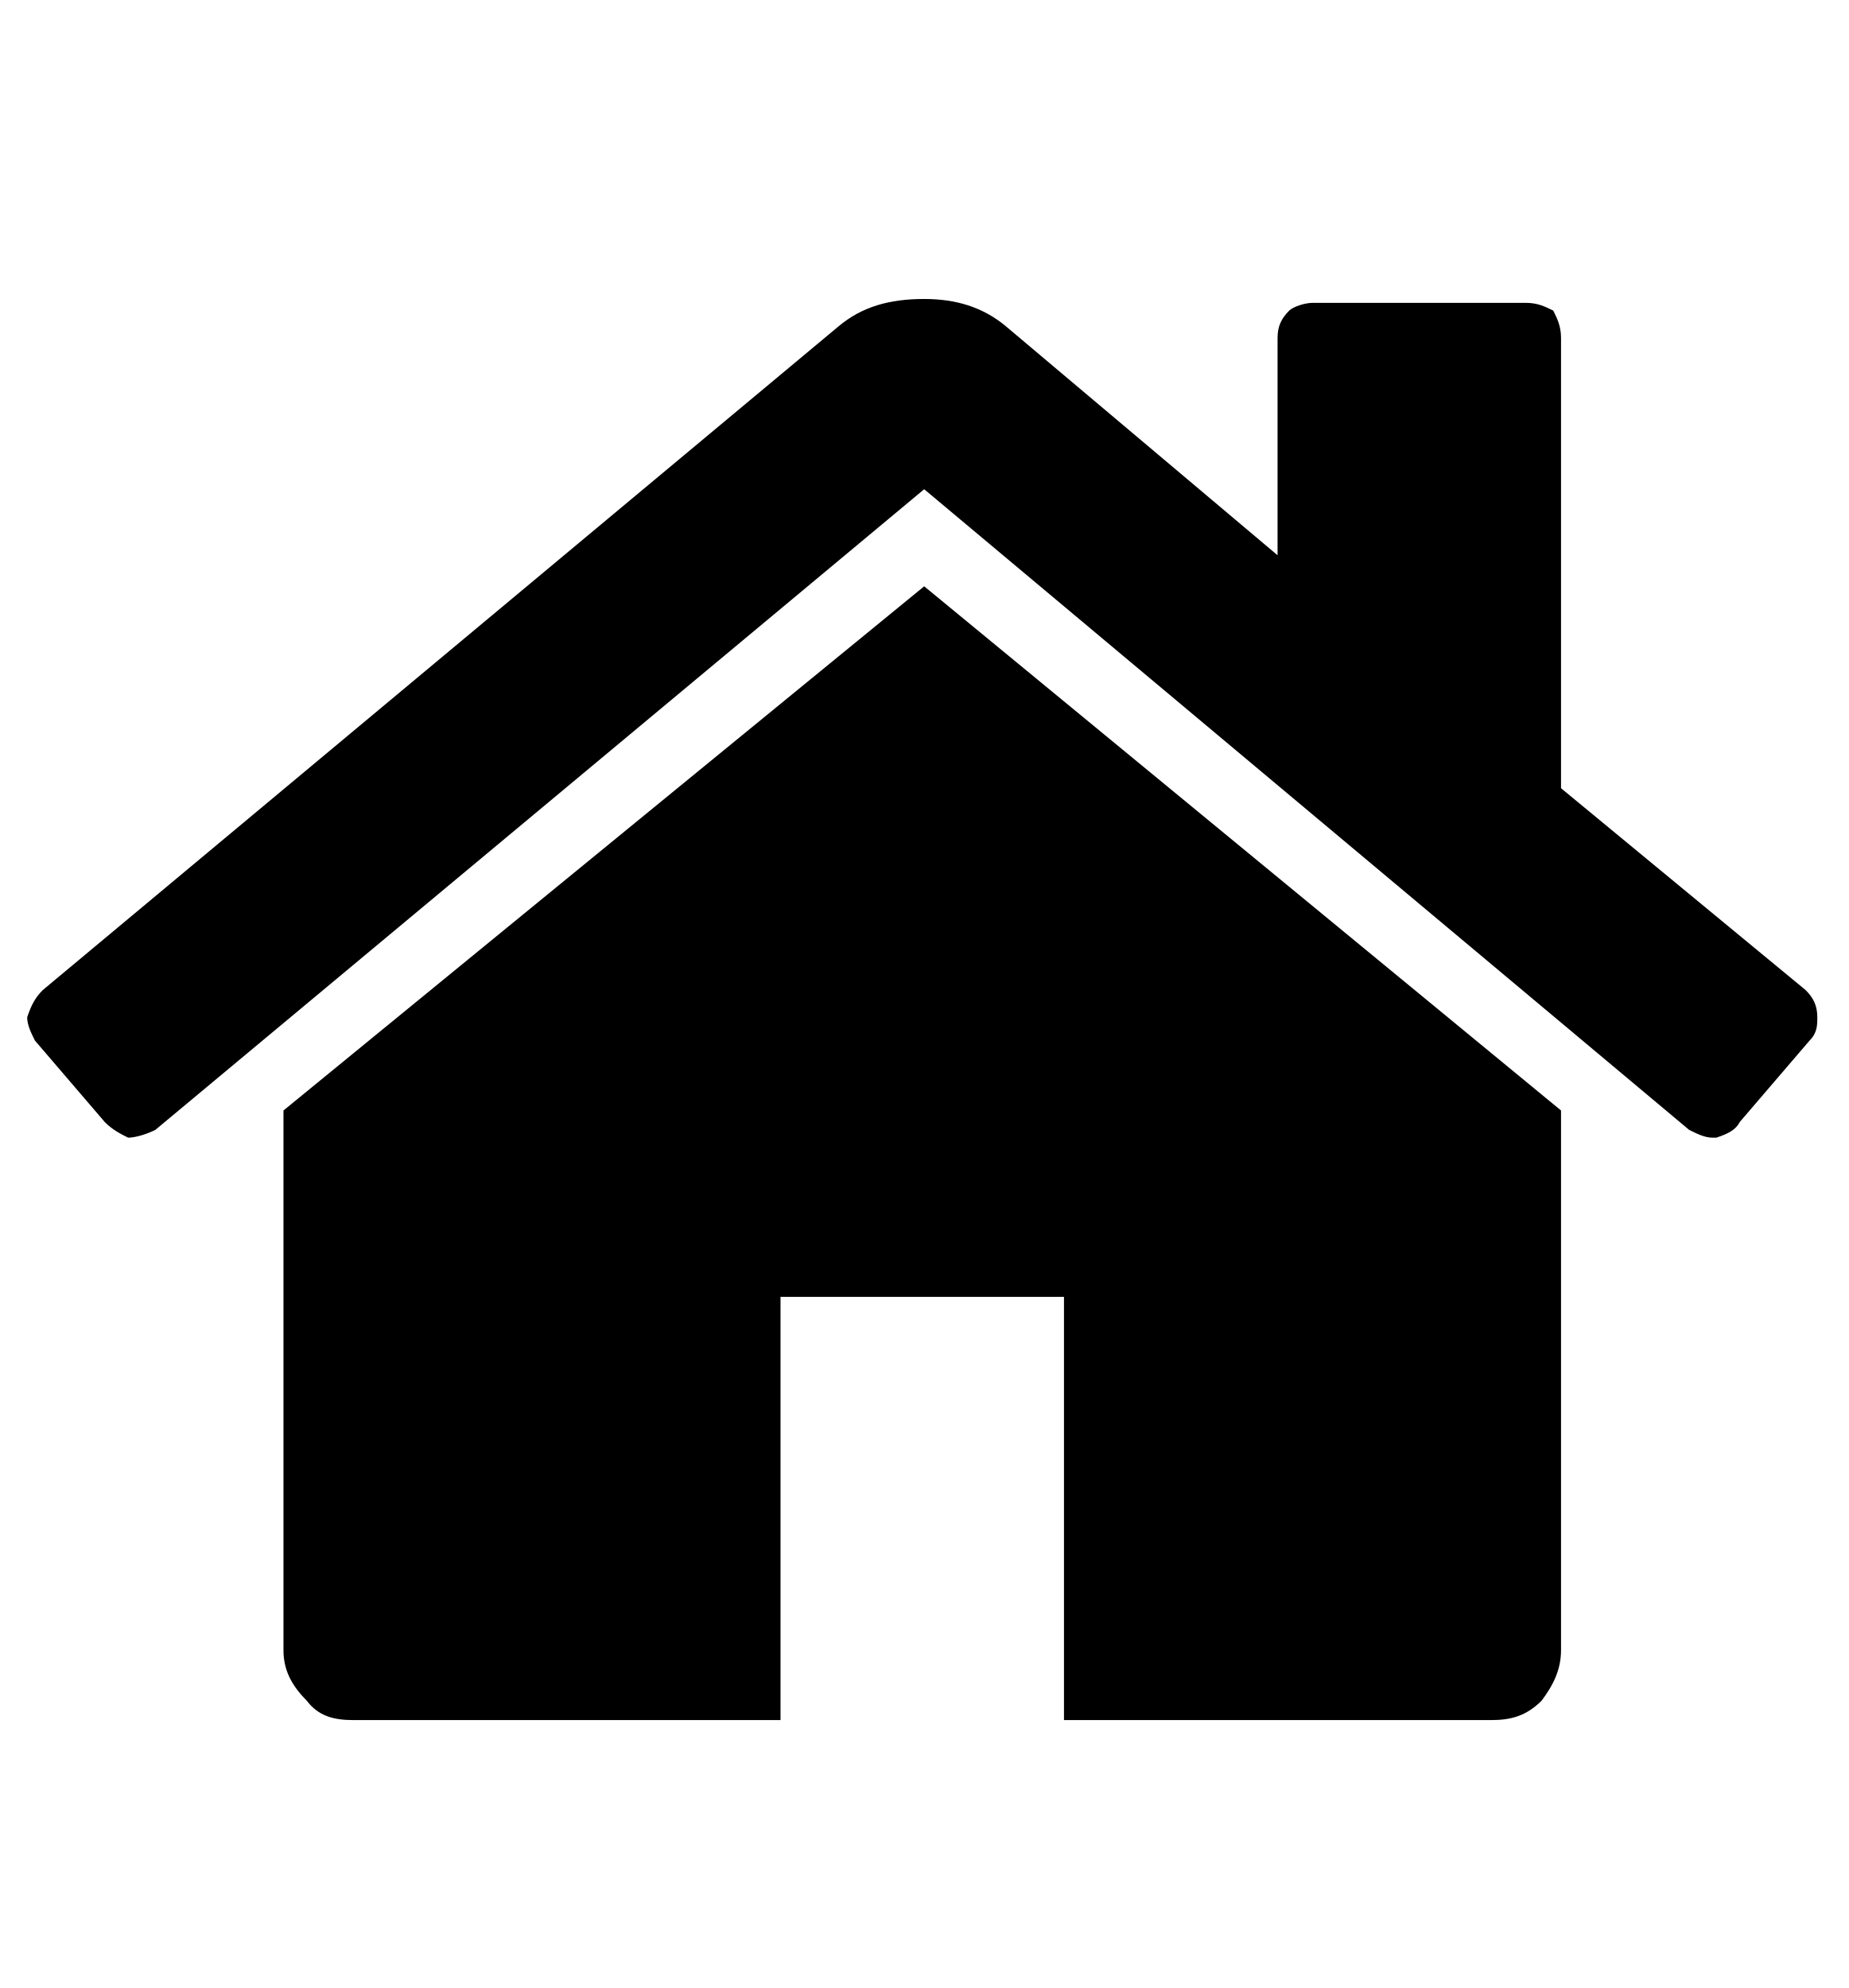
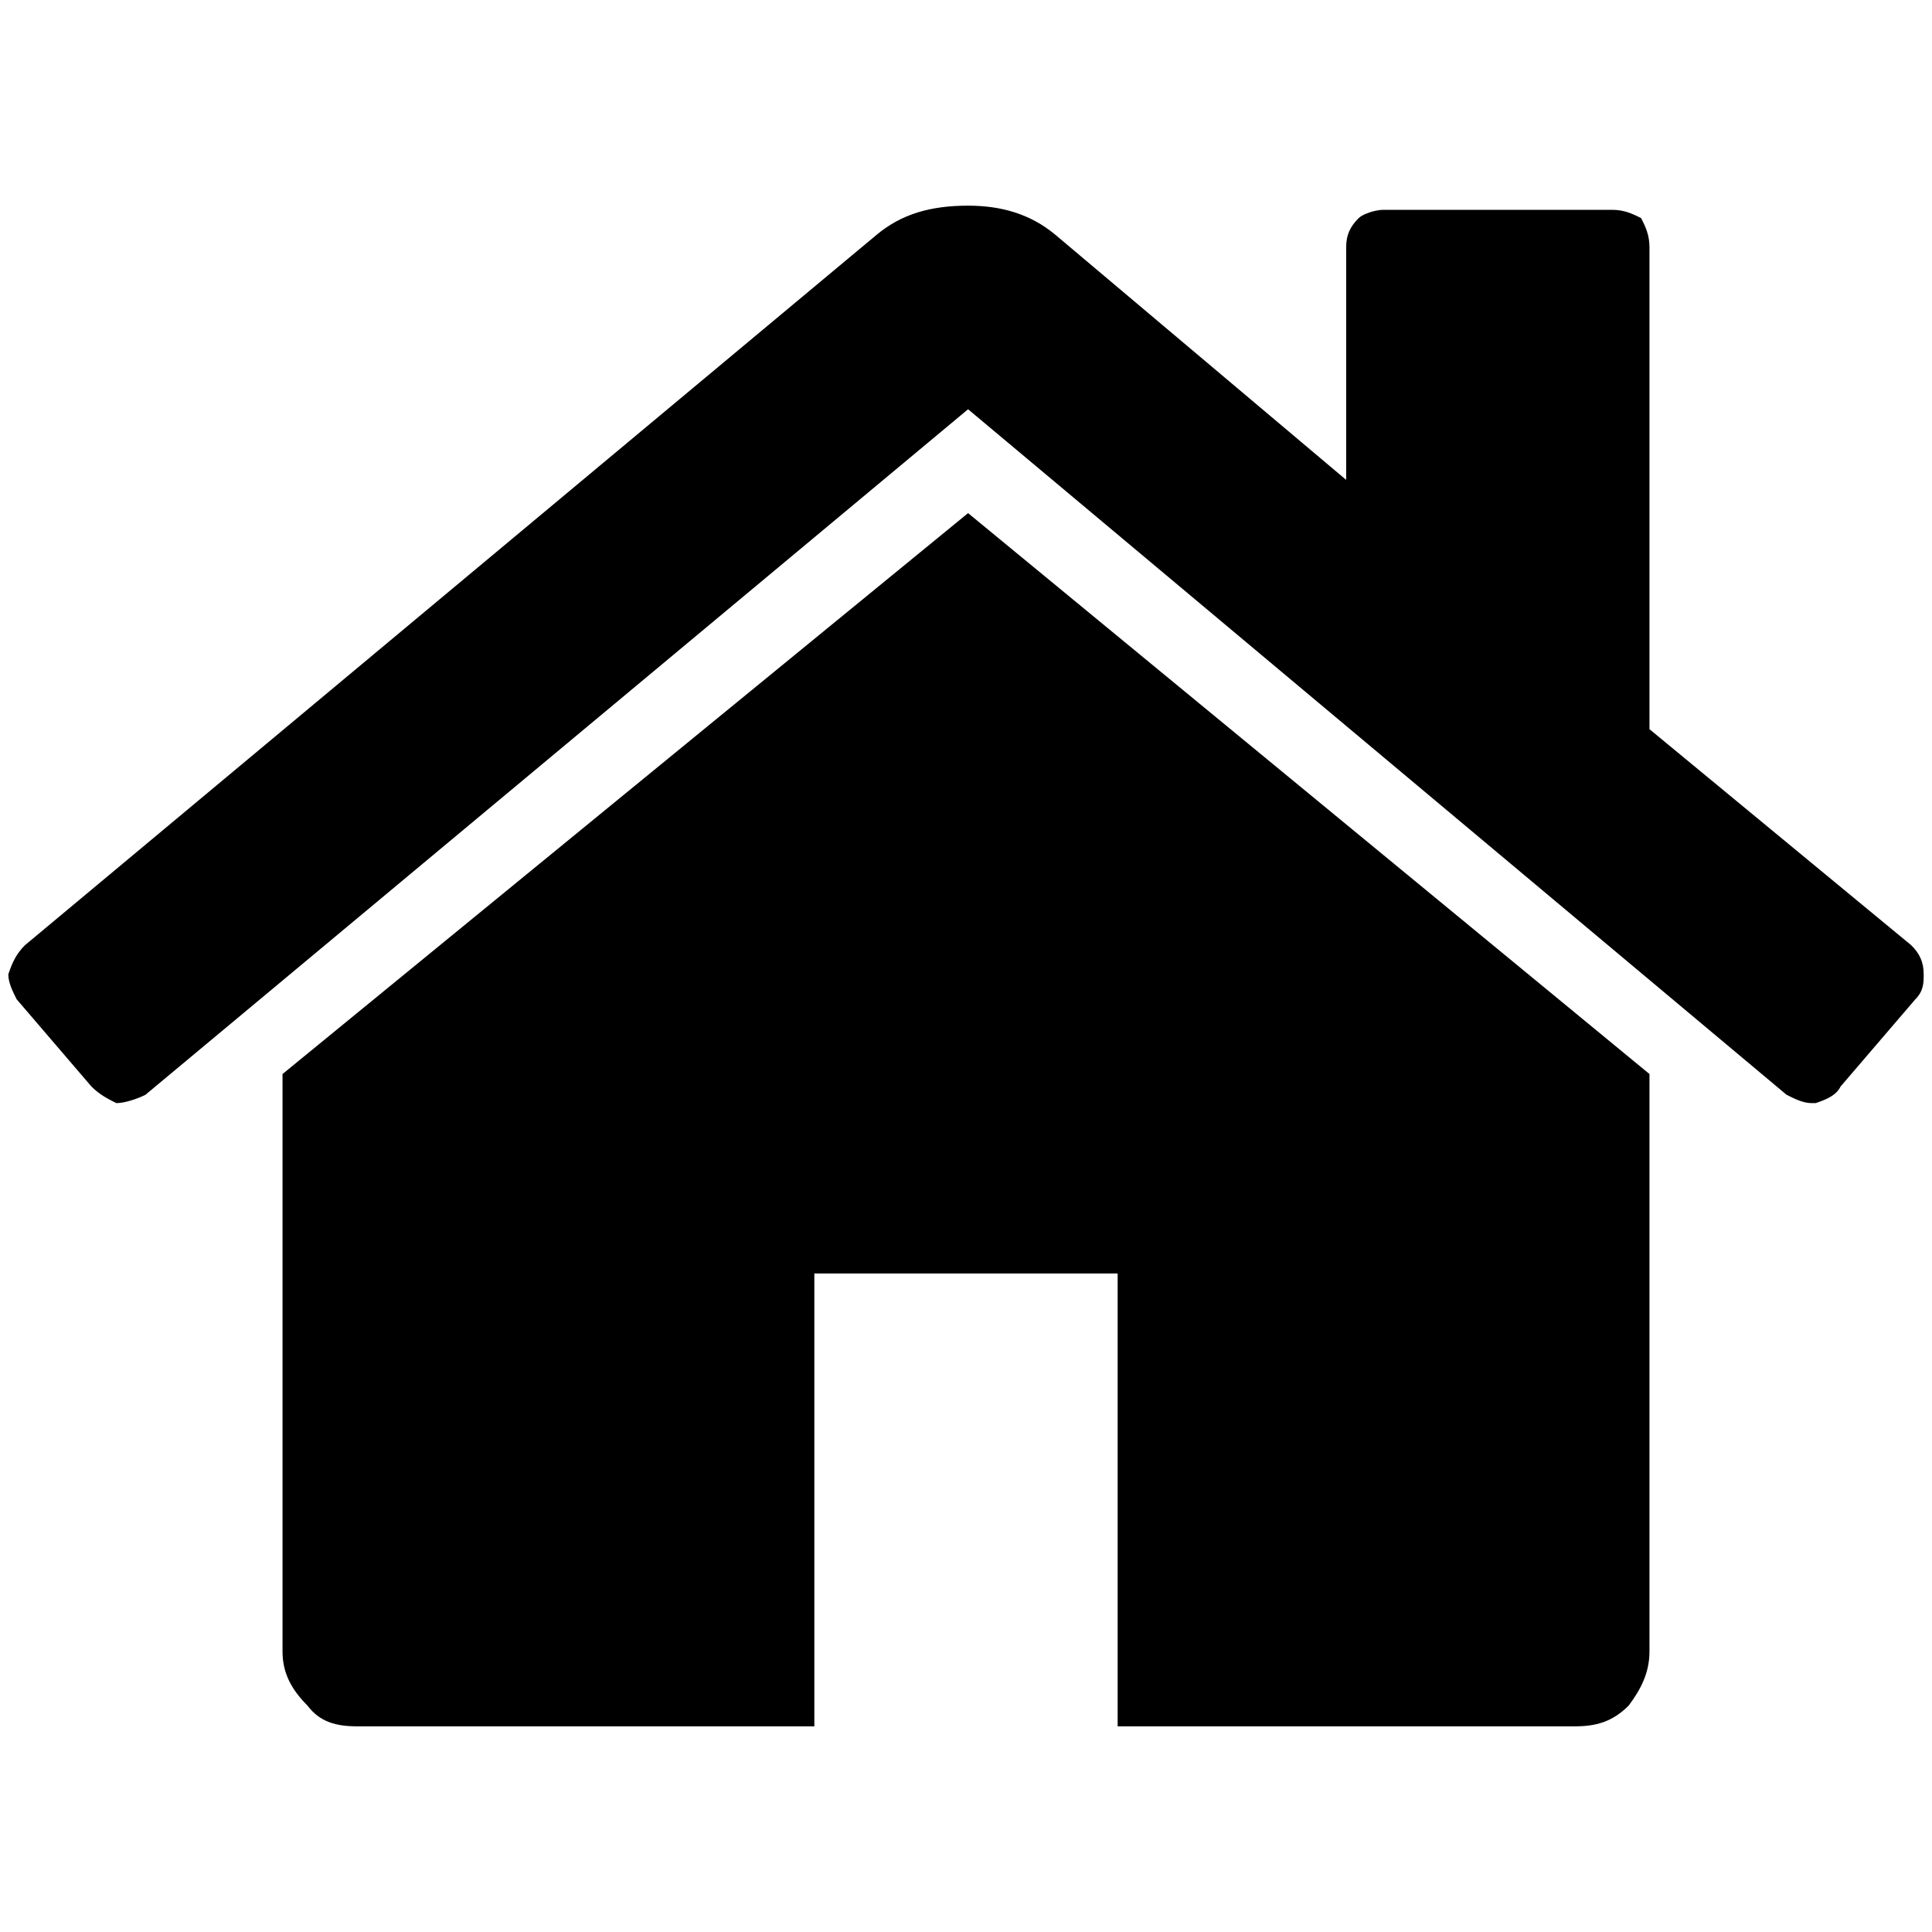
- <svg xmlns="http://www.w3.org/2000/svg" viewBox="0 0 952 1024">
-   <path class="path1" d="M14 524c0 4 2 8 4 12l36 42c4 4 8 6 12 8 4 0 10-2 14-4l396-330 394 330c4 2 8 4 12 4h2c6-2 10-4 12-8l36-42c4-4 4-8 4-12 0-6-2-10-6-14l-126-104v-232c0-6-2-10-4-14-4-2-8-4-14-4h-110c-4 0-10 2-12 4-4 4-6 8-6 14v112l-140-118c-12-10-26-14-42-14-18 0-32 4-44 14l-410 342c-4 4-6 8-8 14zM146 850c0 10 4 18 12 26 6 8 14 10 24 10h220v-218h146v218h220c10 0 18-2 26-10 6-8 10-16 10-26v-278l-328-270-330 270v278z" />
+ <svg xmlns="http://www.w3.org/2000/svg" viewBox="0 0 930 930">
+   <path d="M4 469c0 4 2 8 4 12l36 42c4 4 8 6 12 8 4 0 10-2 14-4l396-330 394 330c4 2 8 4 12 4h2c6-2 10-4 12-8l36-42c4-4 4-8 4-12 0-6-2-10-6-14L794 351V119c0-6-2-10-4-14-4-2-8-4-14-4H666c-4 0-10 2-12 4-4 4-6 8-6 14v112L508 113c-12-10-26-14-42-14-18 0-32 4-44 14L12 455c-4 4-6 8-8 14zm132 326c0 10 4 18 12 26 6 8 14 10 24 10h220V613h146v218h220c10 0 18-2 26-10 6-8 10-16 10-26V517L466 247 136 517v278z" />
</svg>
